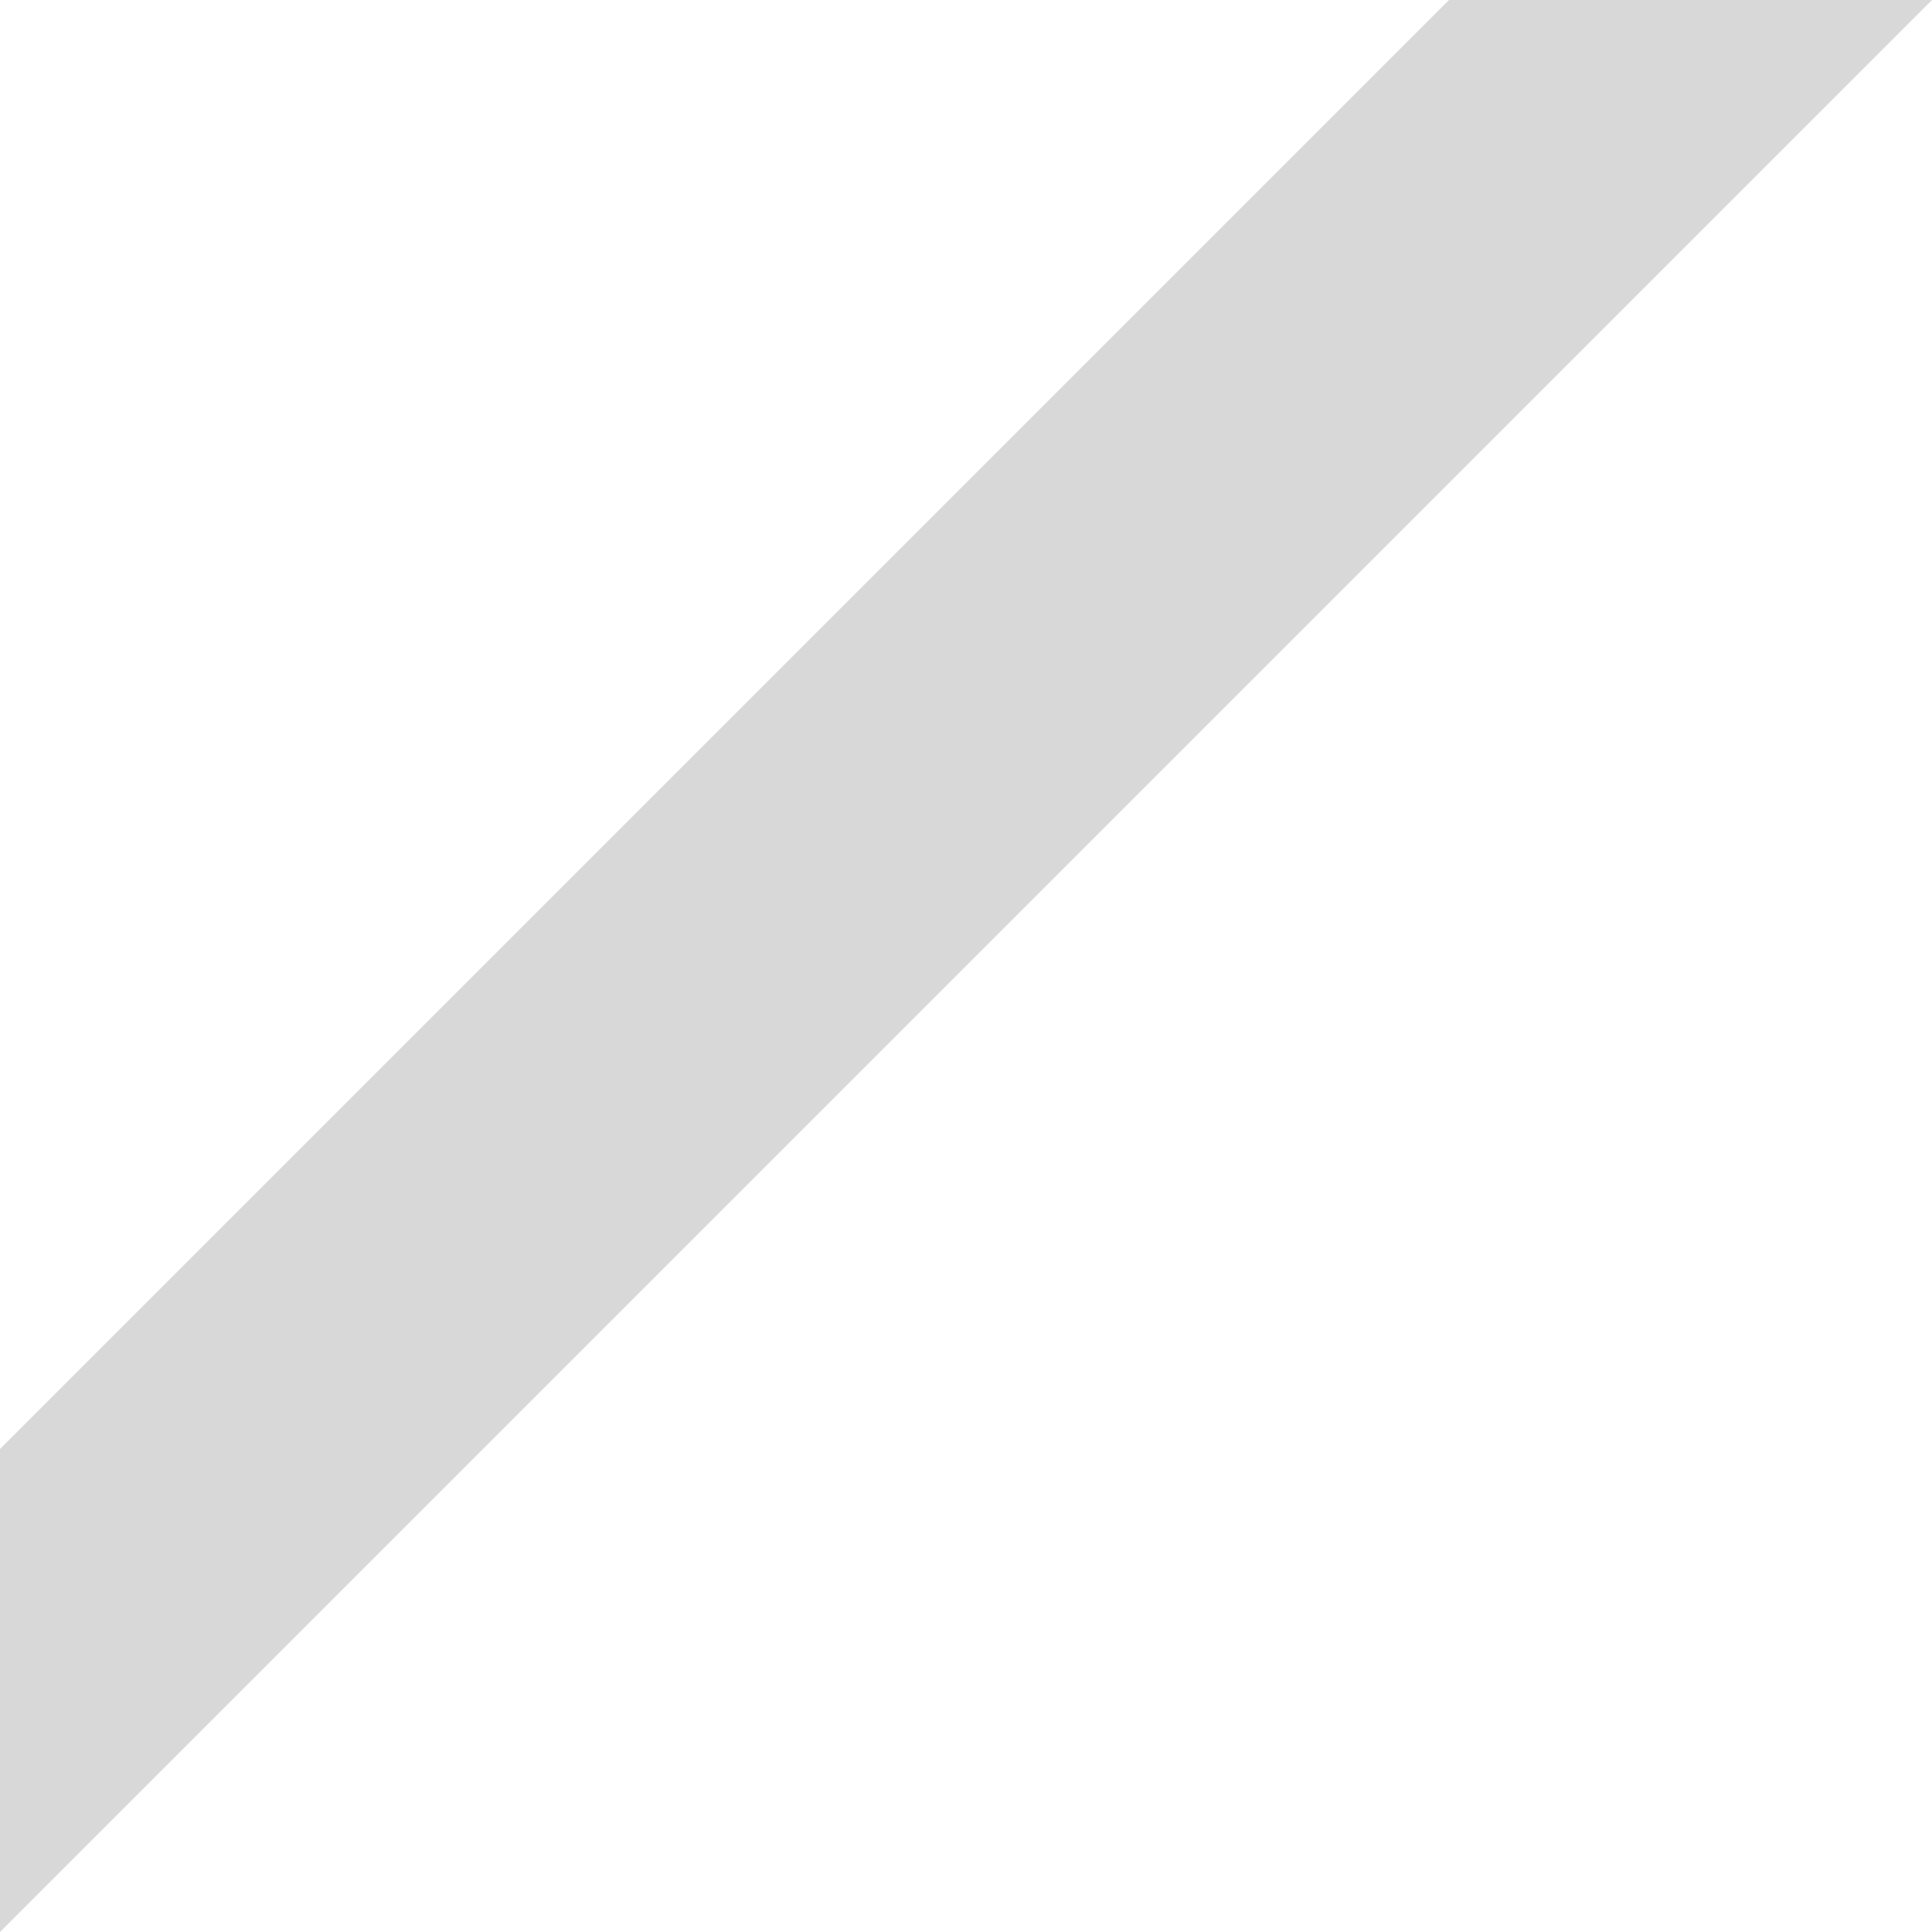
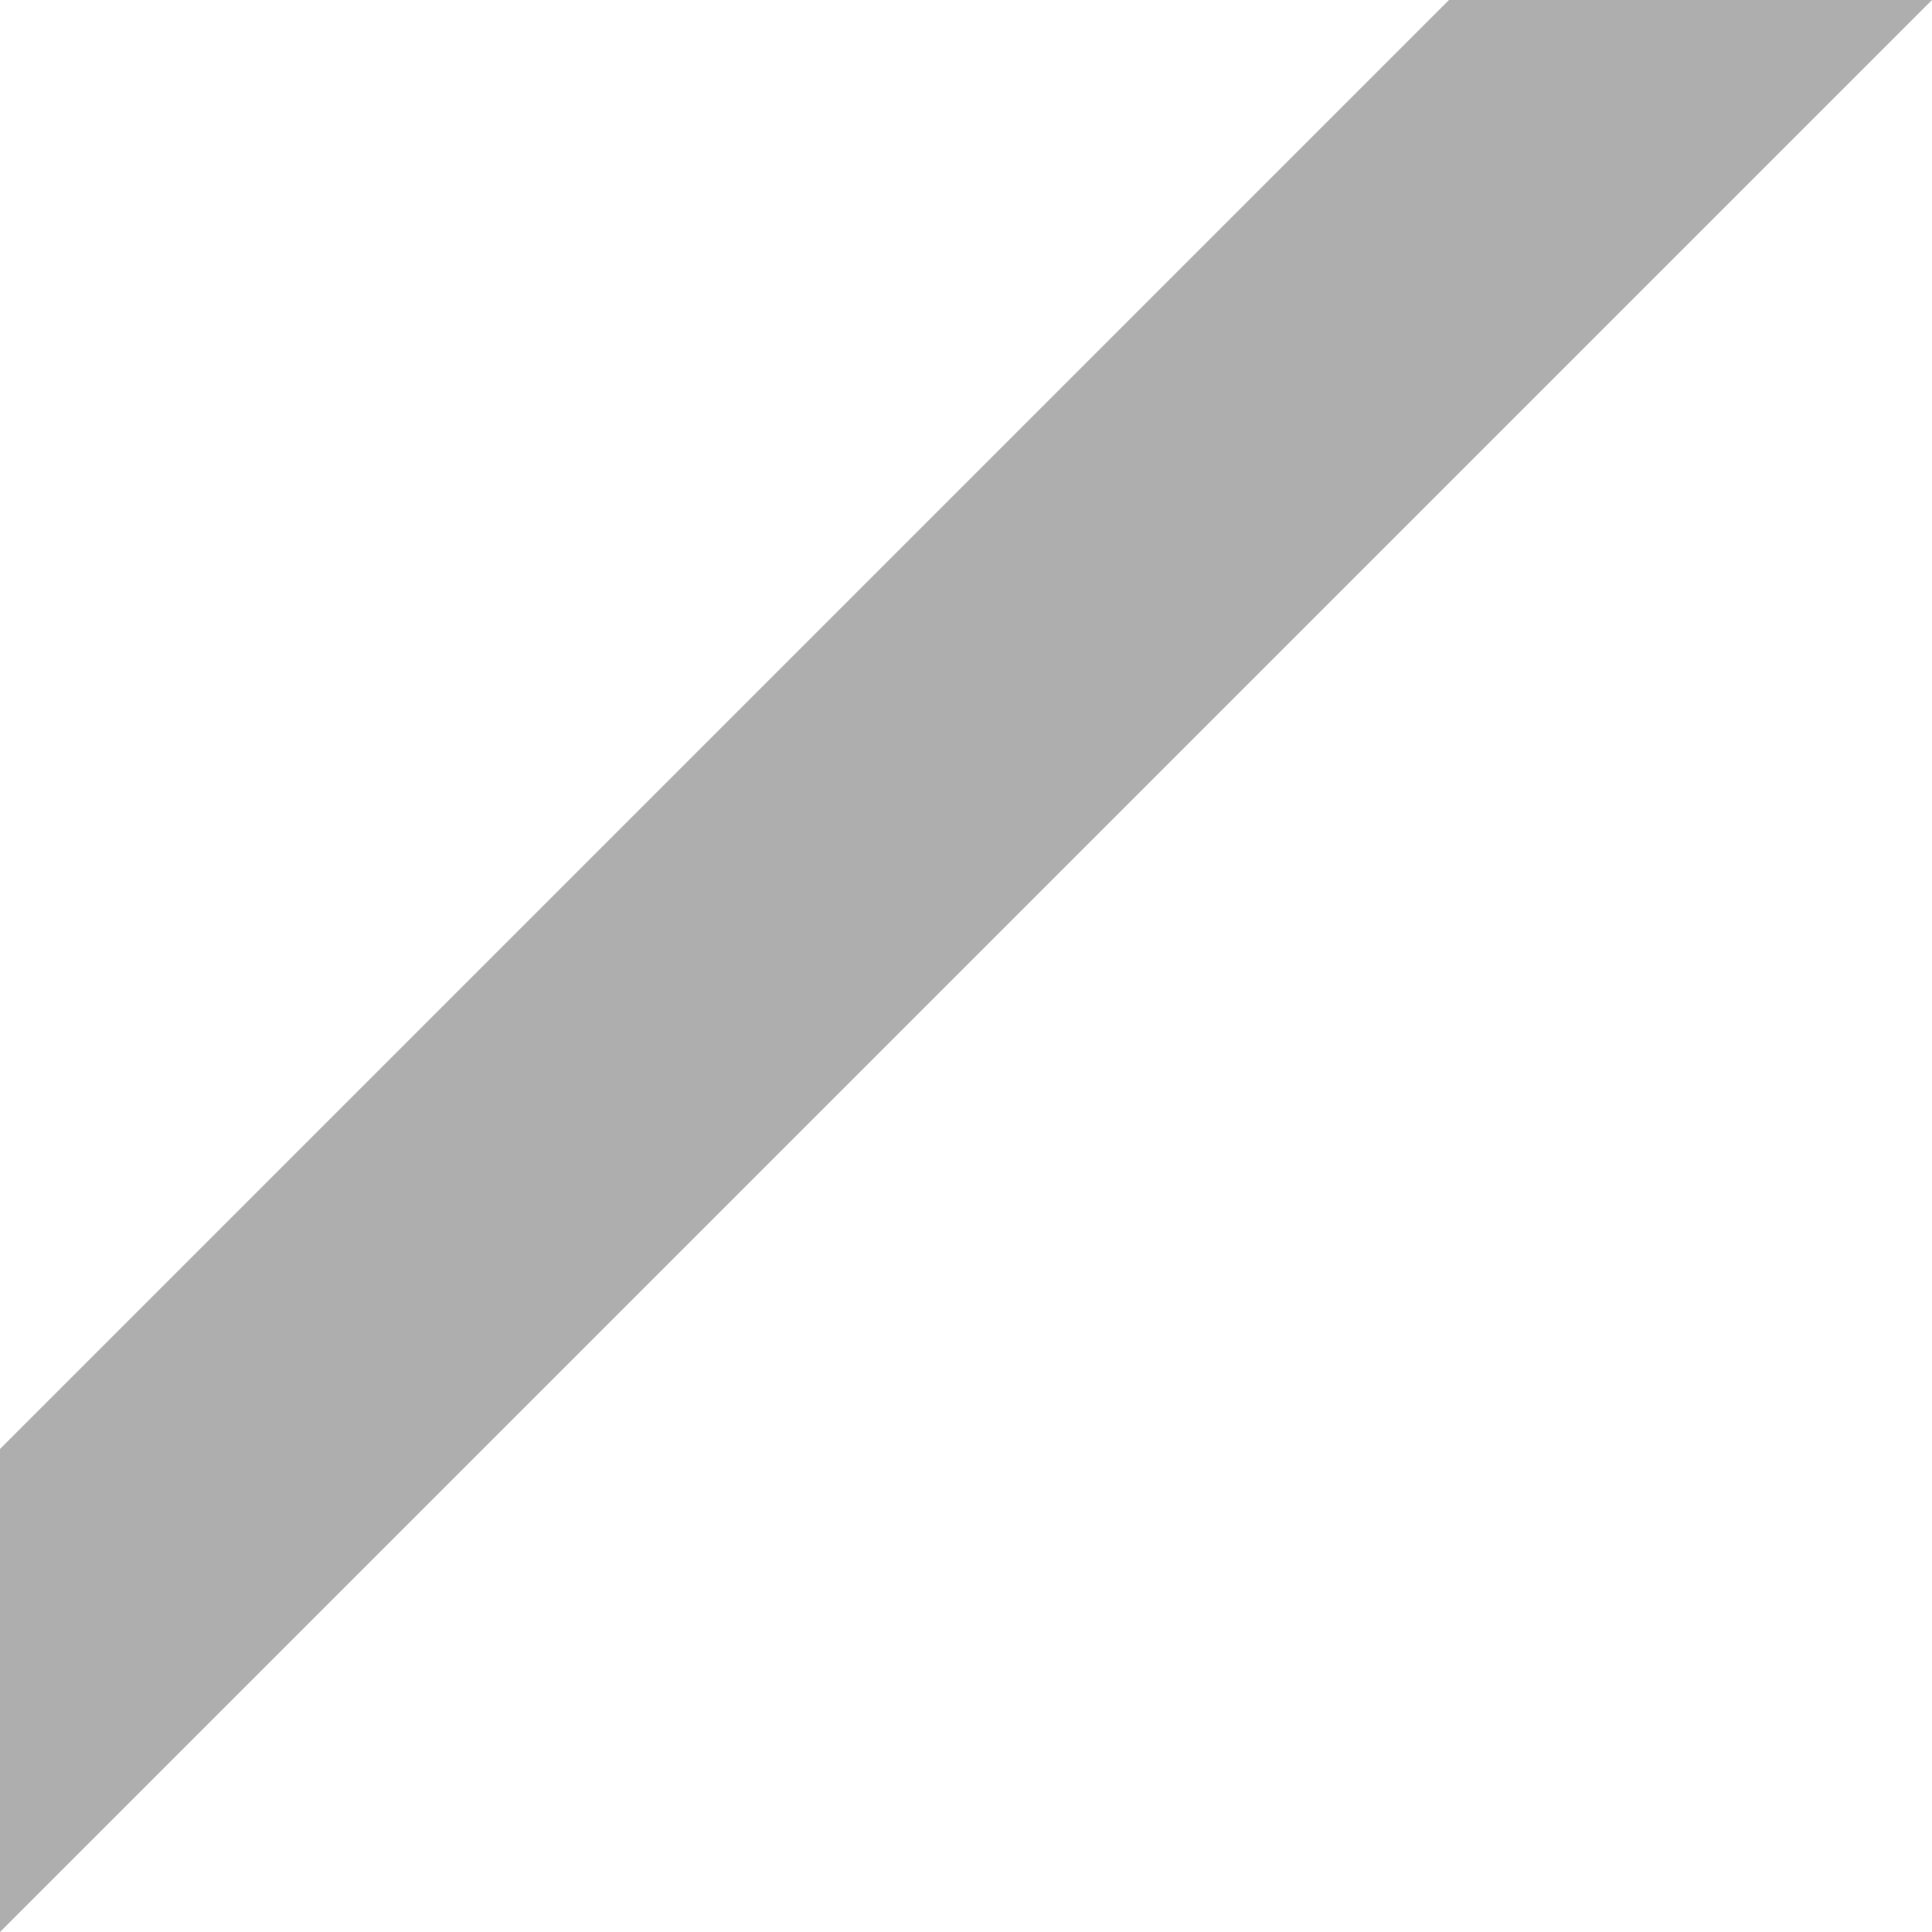
<svg xmlns="http://www.w3.org/2000/svg" width="100%" height="100%" viewBox="0 0 128 128" version="1.1" xml:space="preserve" style="fill-rule:evenodd;clip-rule:evenodd;stroke-linejoin:round;stroke-miterlimit:2;">
-   <path id="Skel12" d="M0,128L0,96L96,0L128,0L0,128Z" style="fill:#d8d8d8;" />
+   <path id="Skel12" d="M0,128L0,96L96,0L128,0L0,128Z" style="fill:#aeaeae;" />
</svg>
